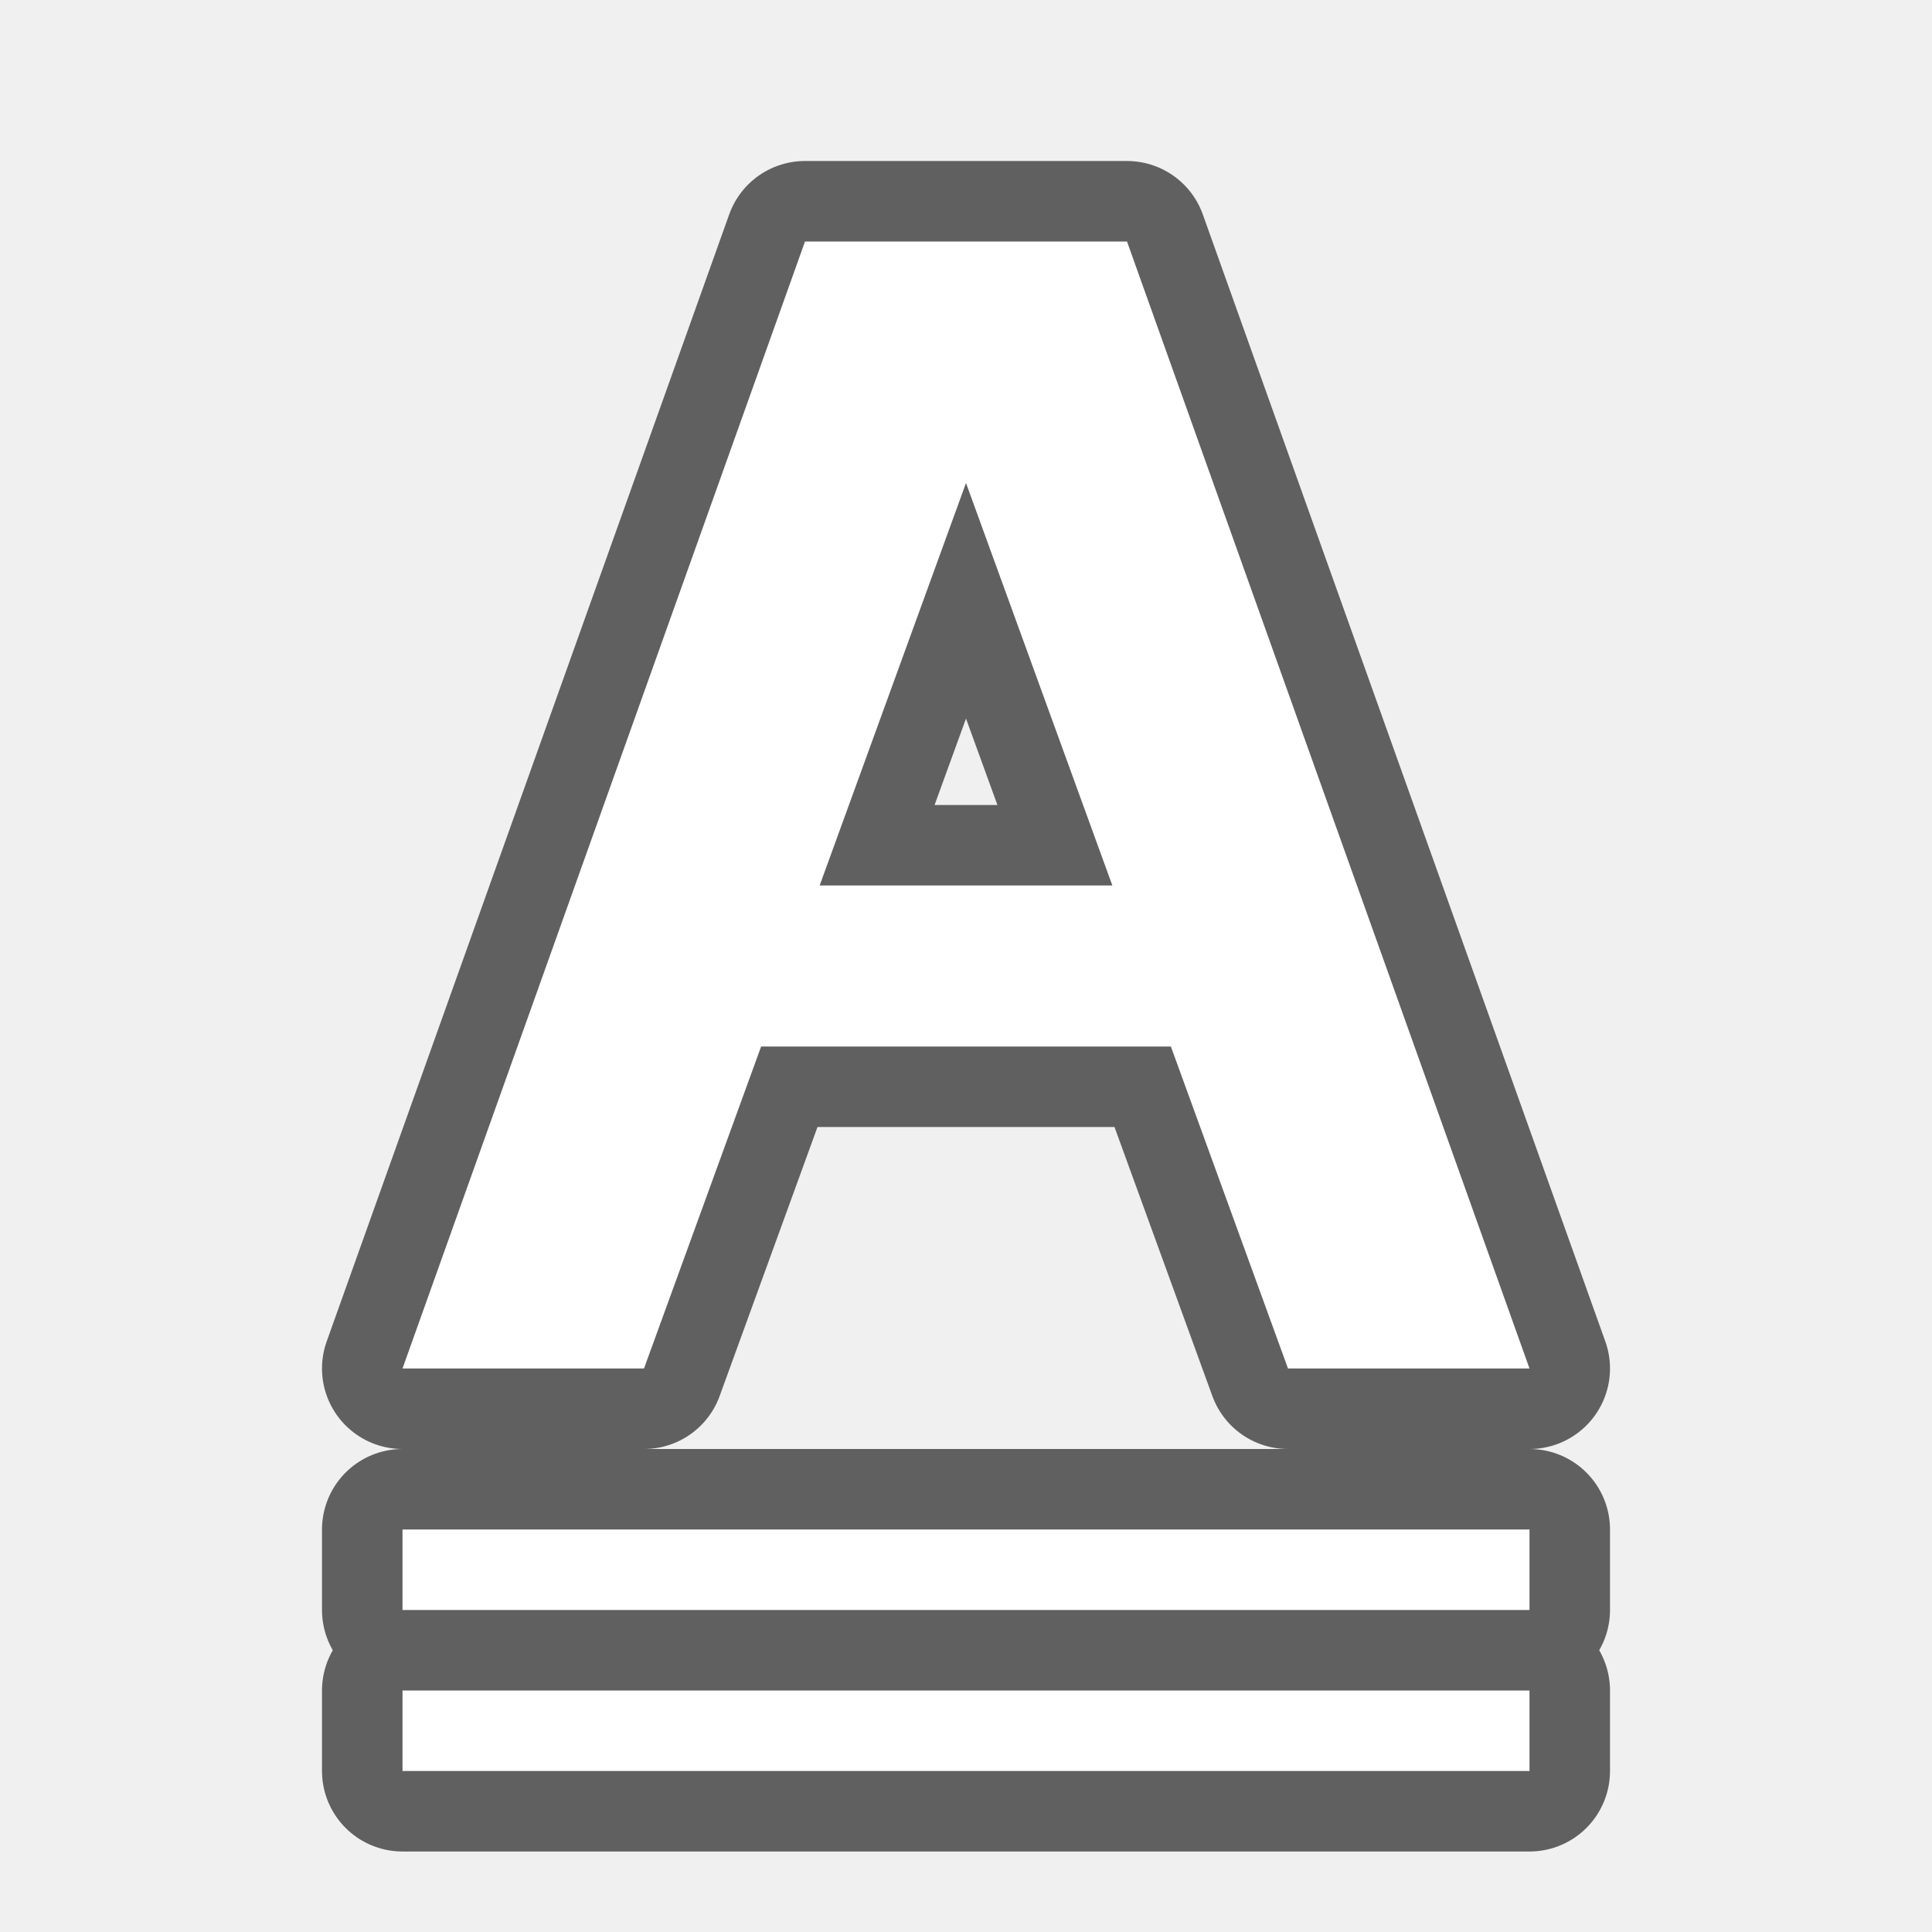
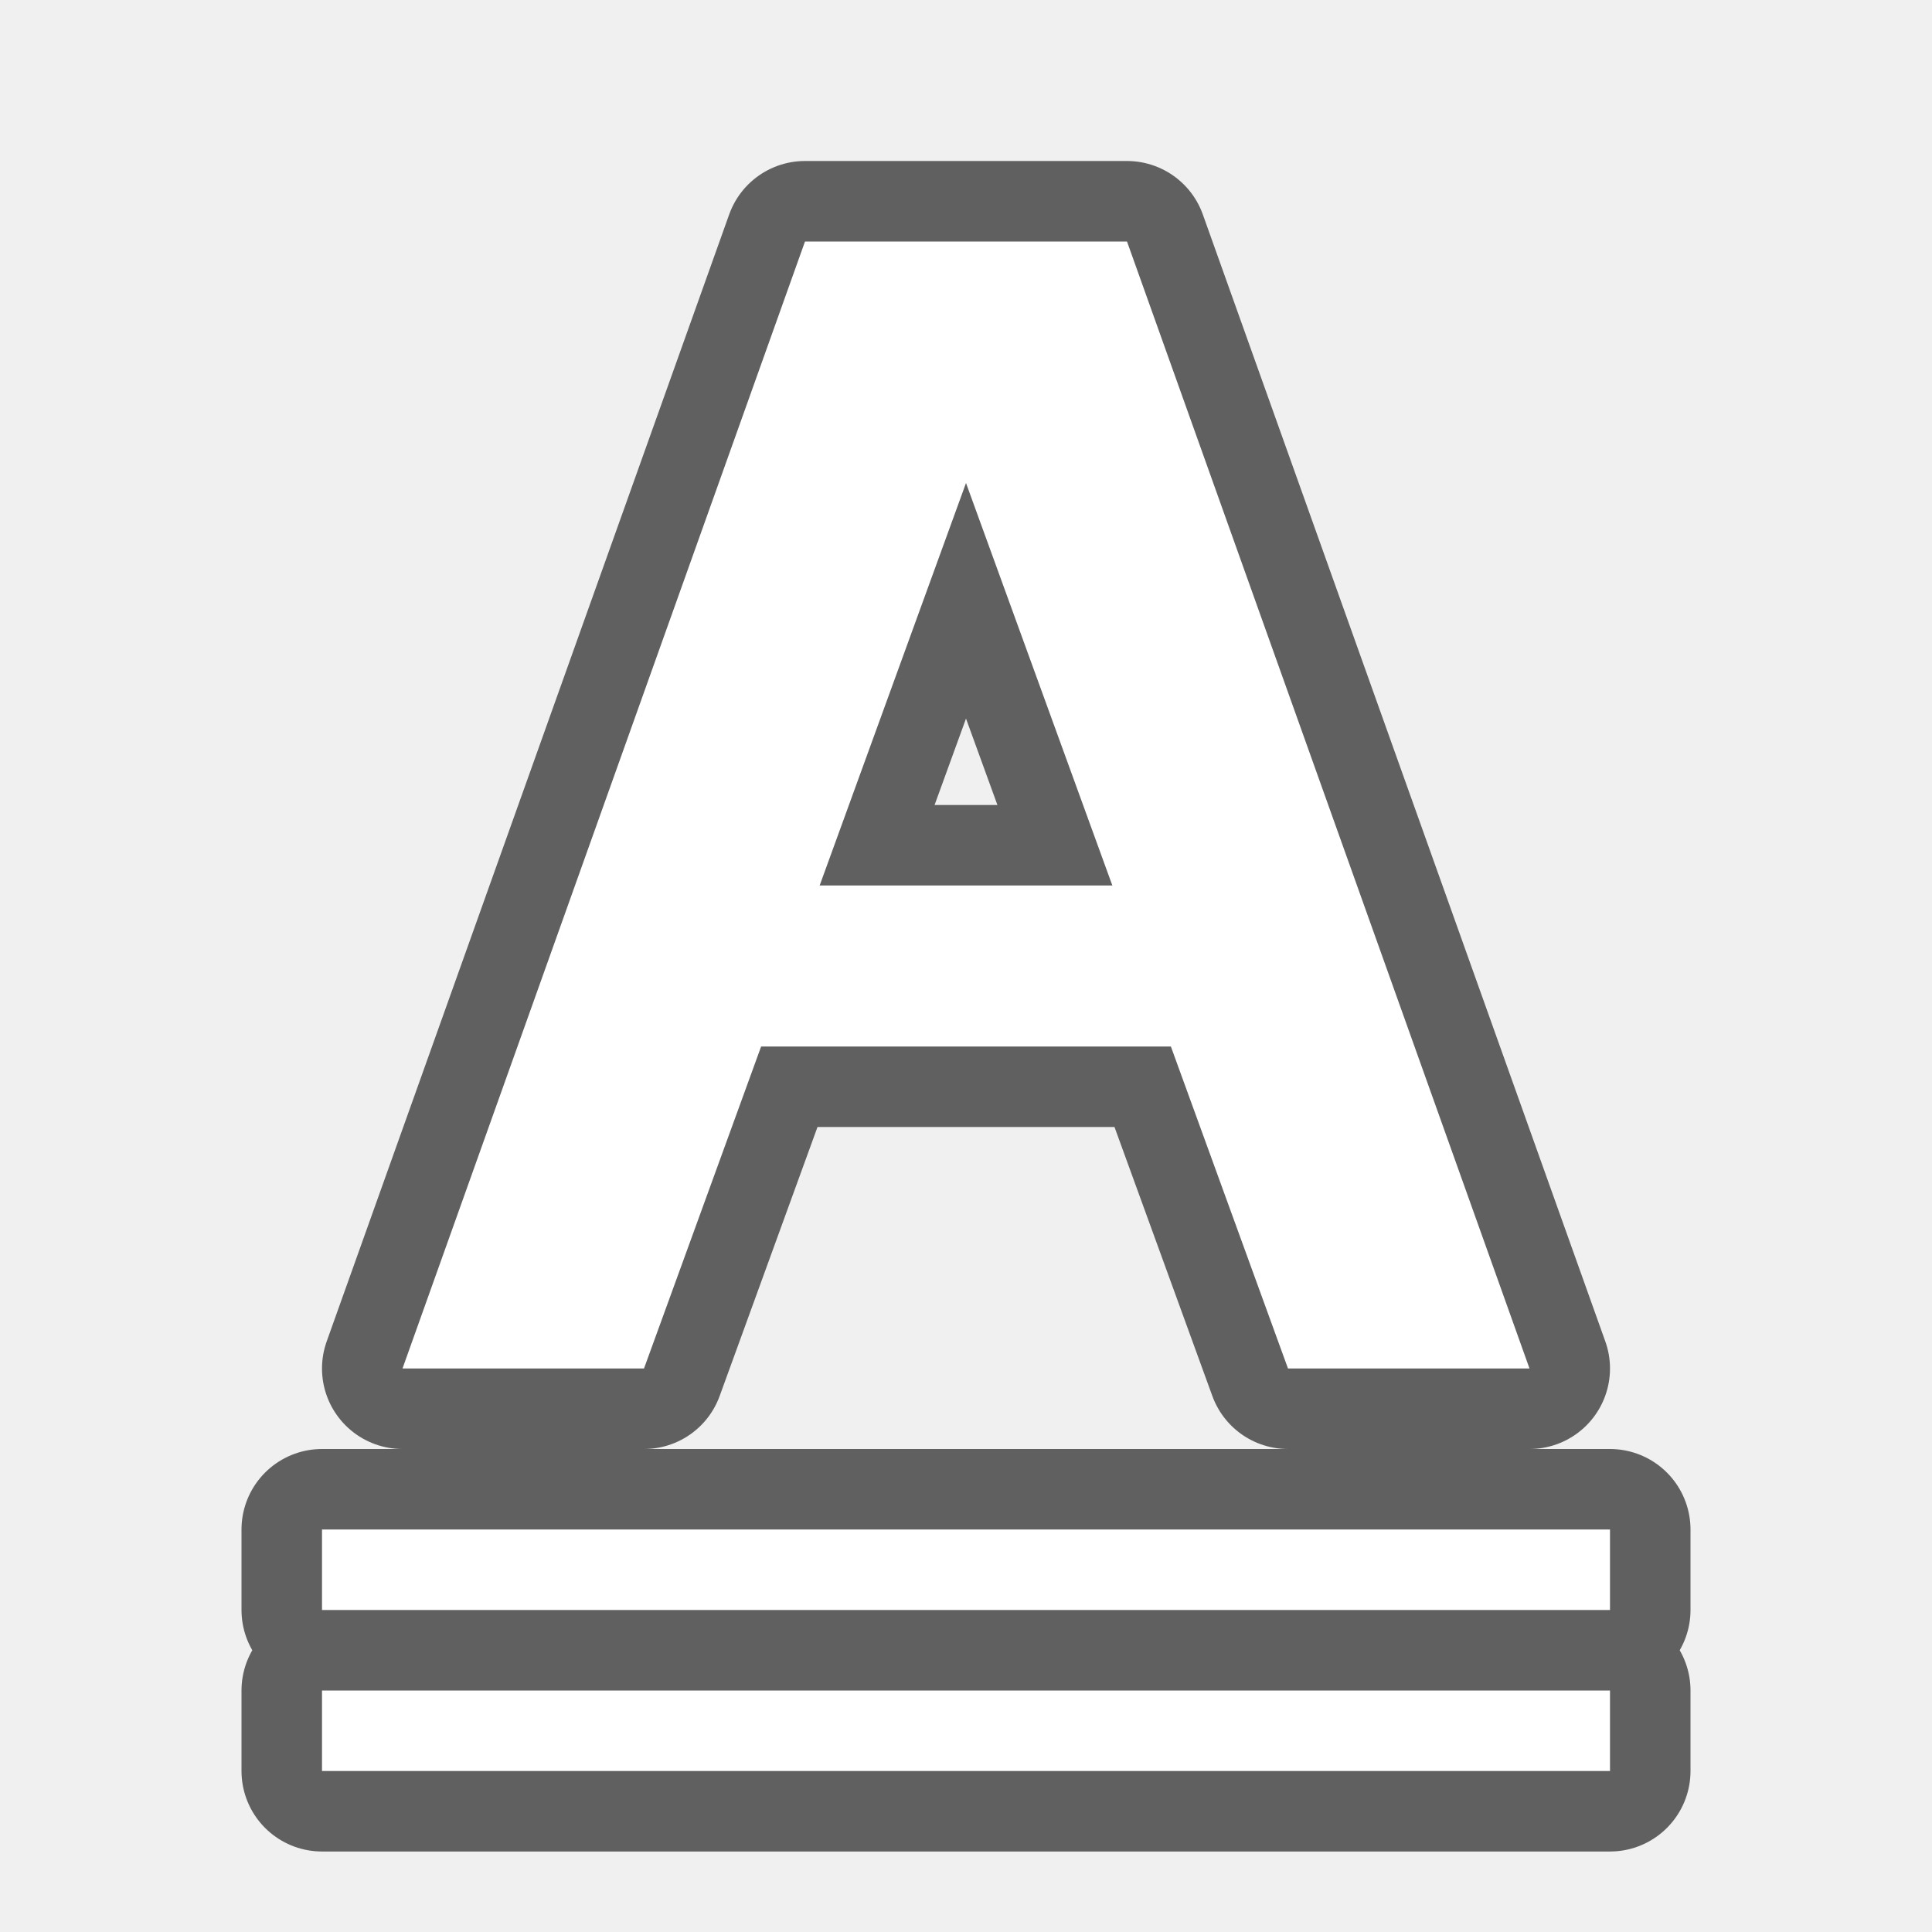
<svg xmlns="http://www.w3.org/2000/svg" viewBox="0 0 24 24">
-   <path d="M5 19v1h14v-1zm0 2v1h14v-1z" opacity=".6" stroke="#000" stroke-width="2" stroke-linejoin="round" />
-   <path d="M5 19v1h14v-1z" fill="#fff" />
+   <path d="M4 19v1h16v-1zm0 2v1h16v-1z" opacity=".6" stroke="#000" stroke-width="2" stroke-linejoin="round" />
+   <path d="M4 19v1h16v-1z" fill="#fff" />
  <path d="M10 3L5 17h3l1.455-4h5.09L16 17h3L14 3zm2 3l1.818 5h-3.636z" opacity=".6" stroke="#000" stroke-width="2" stroke-linejoin="round" />
-   <path d="M10 3L5 17h3l1.455-4h5.09L16 17h3L14 3zm2 3l1.818 5h-3.636zM5 21v1h14v-1z" fill="#fff" />
+   <path d="M10 3L5 17h3l1.455-4h5.09L16 17h3L14 3zm2 3l1.818 5h-3.636zM4 21v1h16v-1z" fill="#fff" />
</svg>
